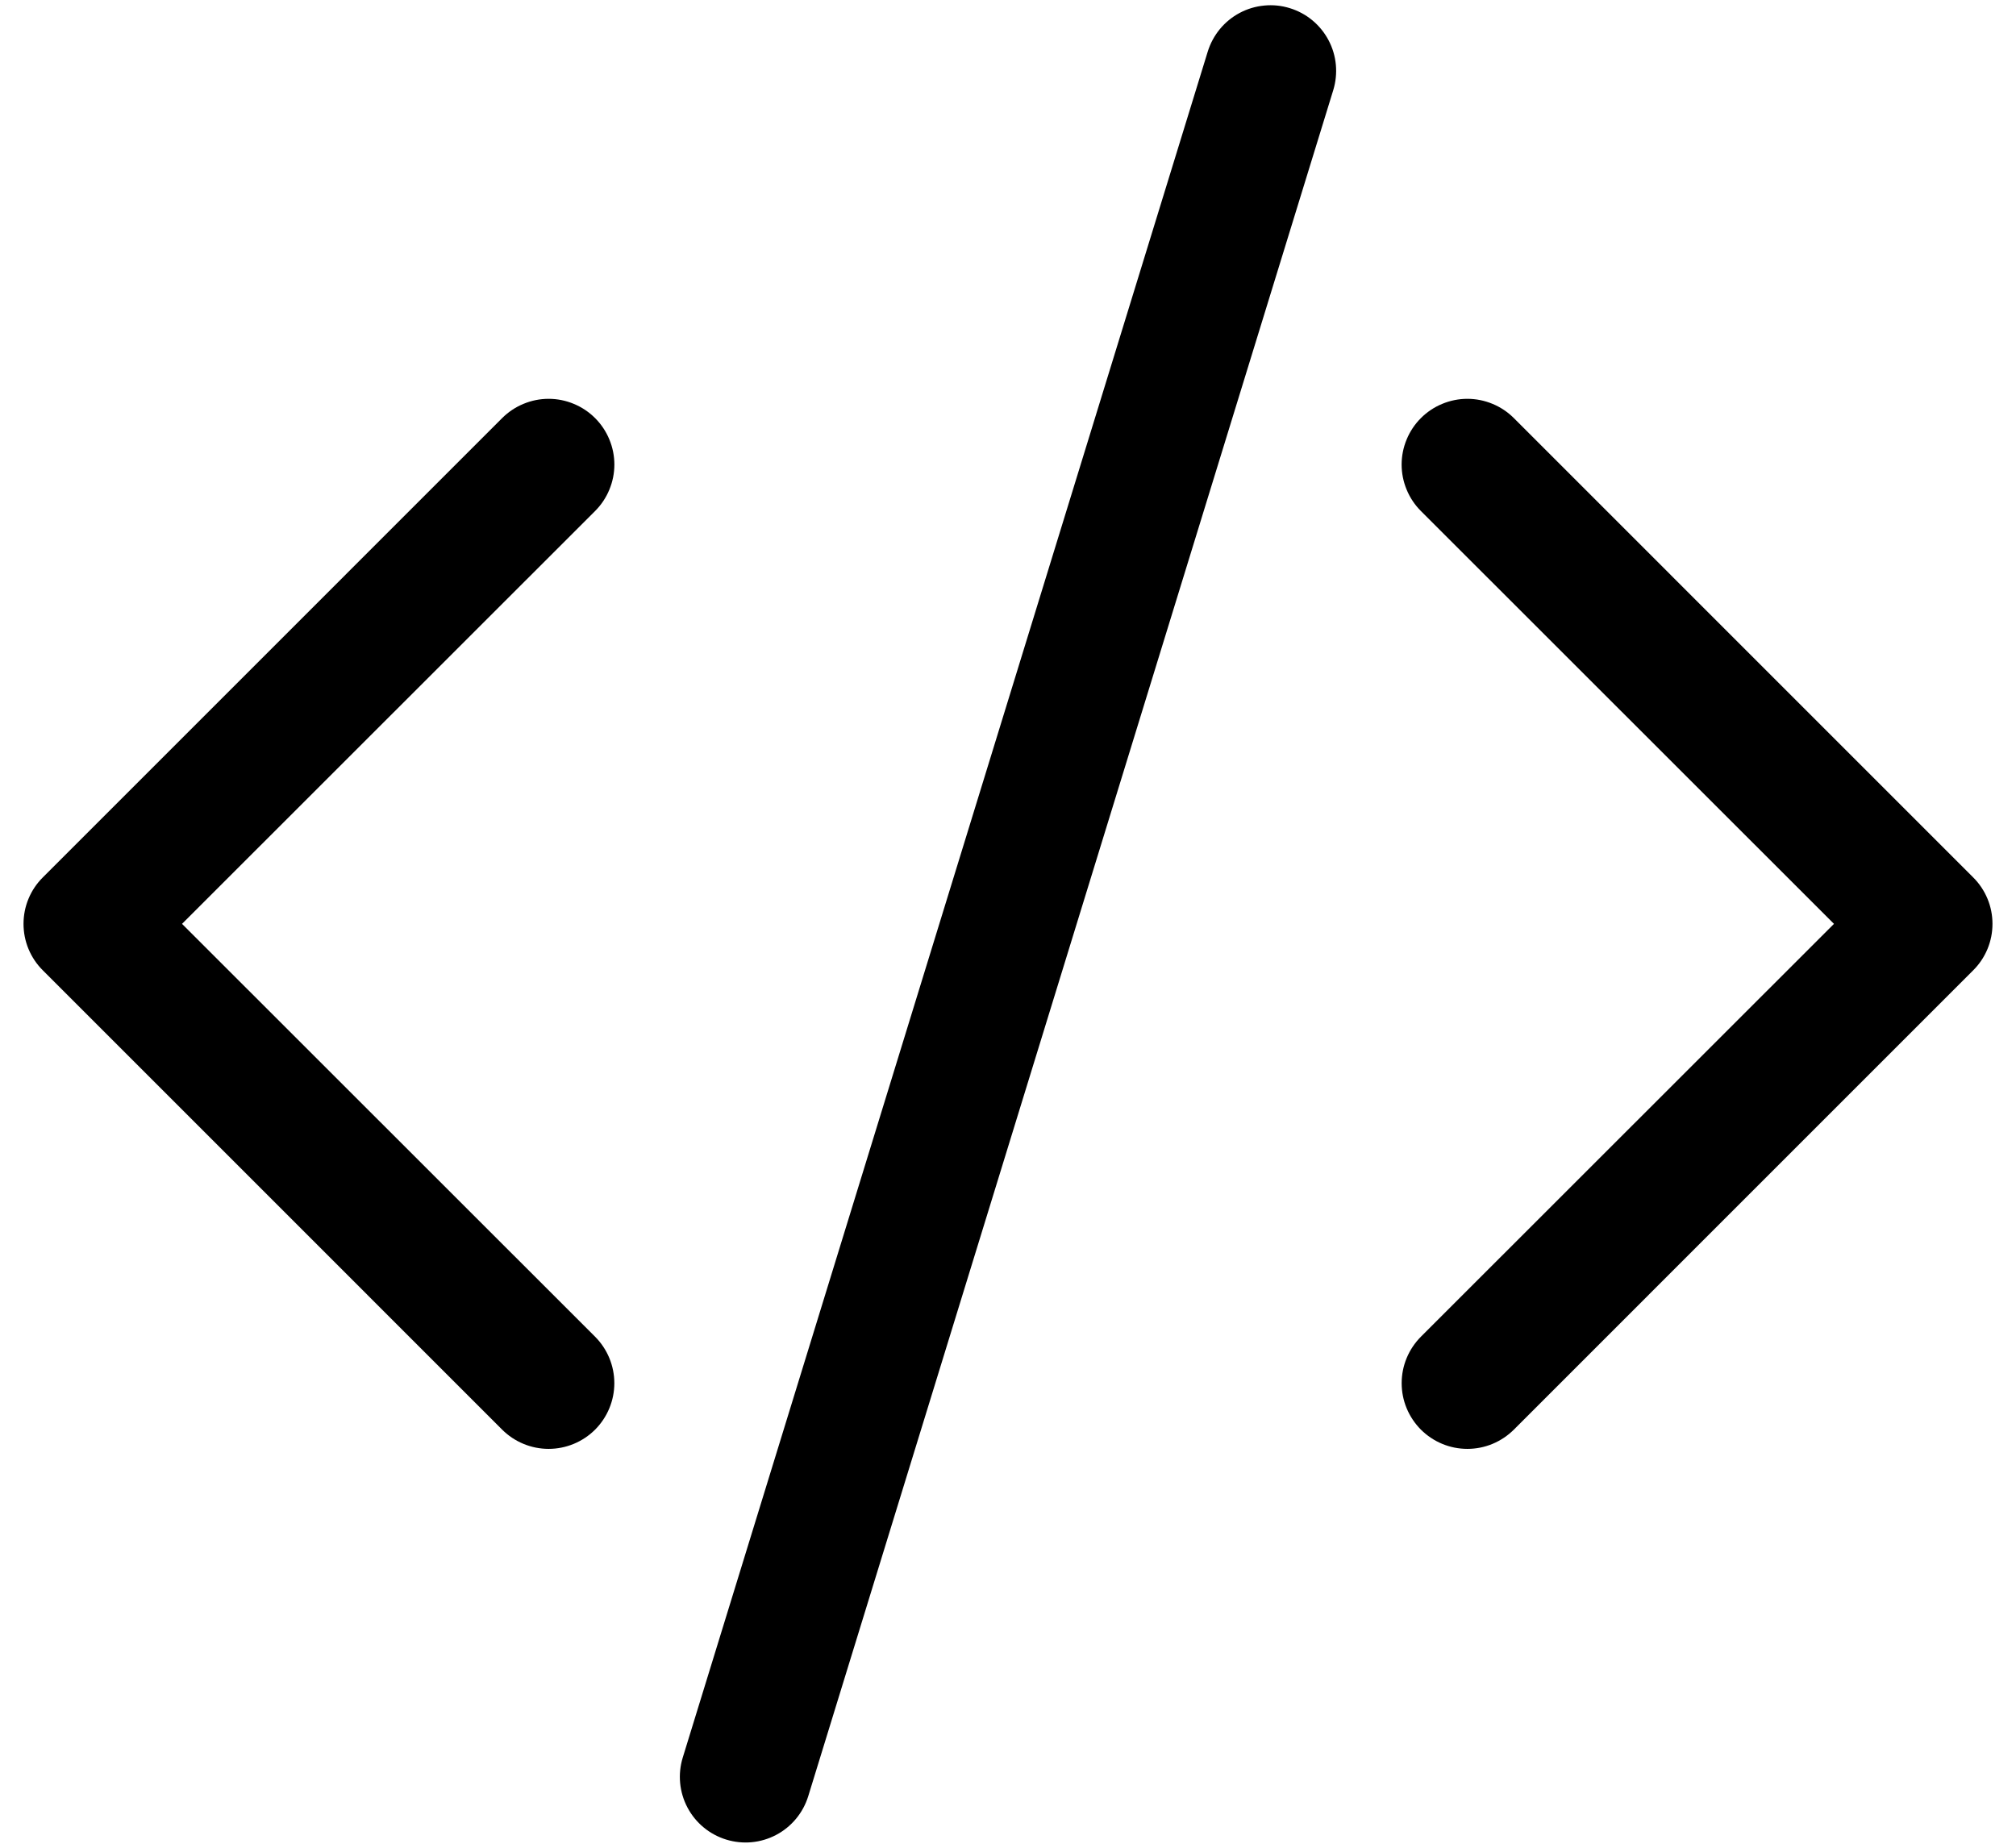
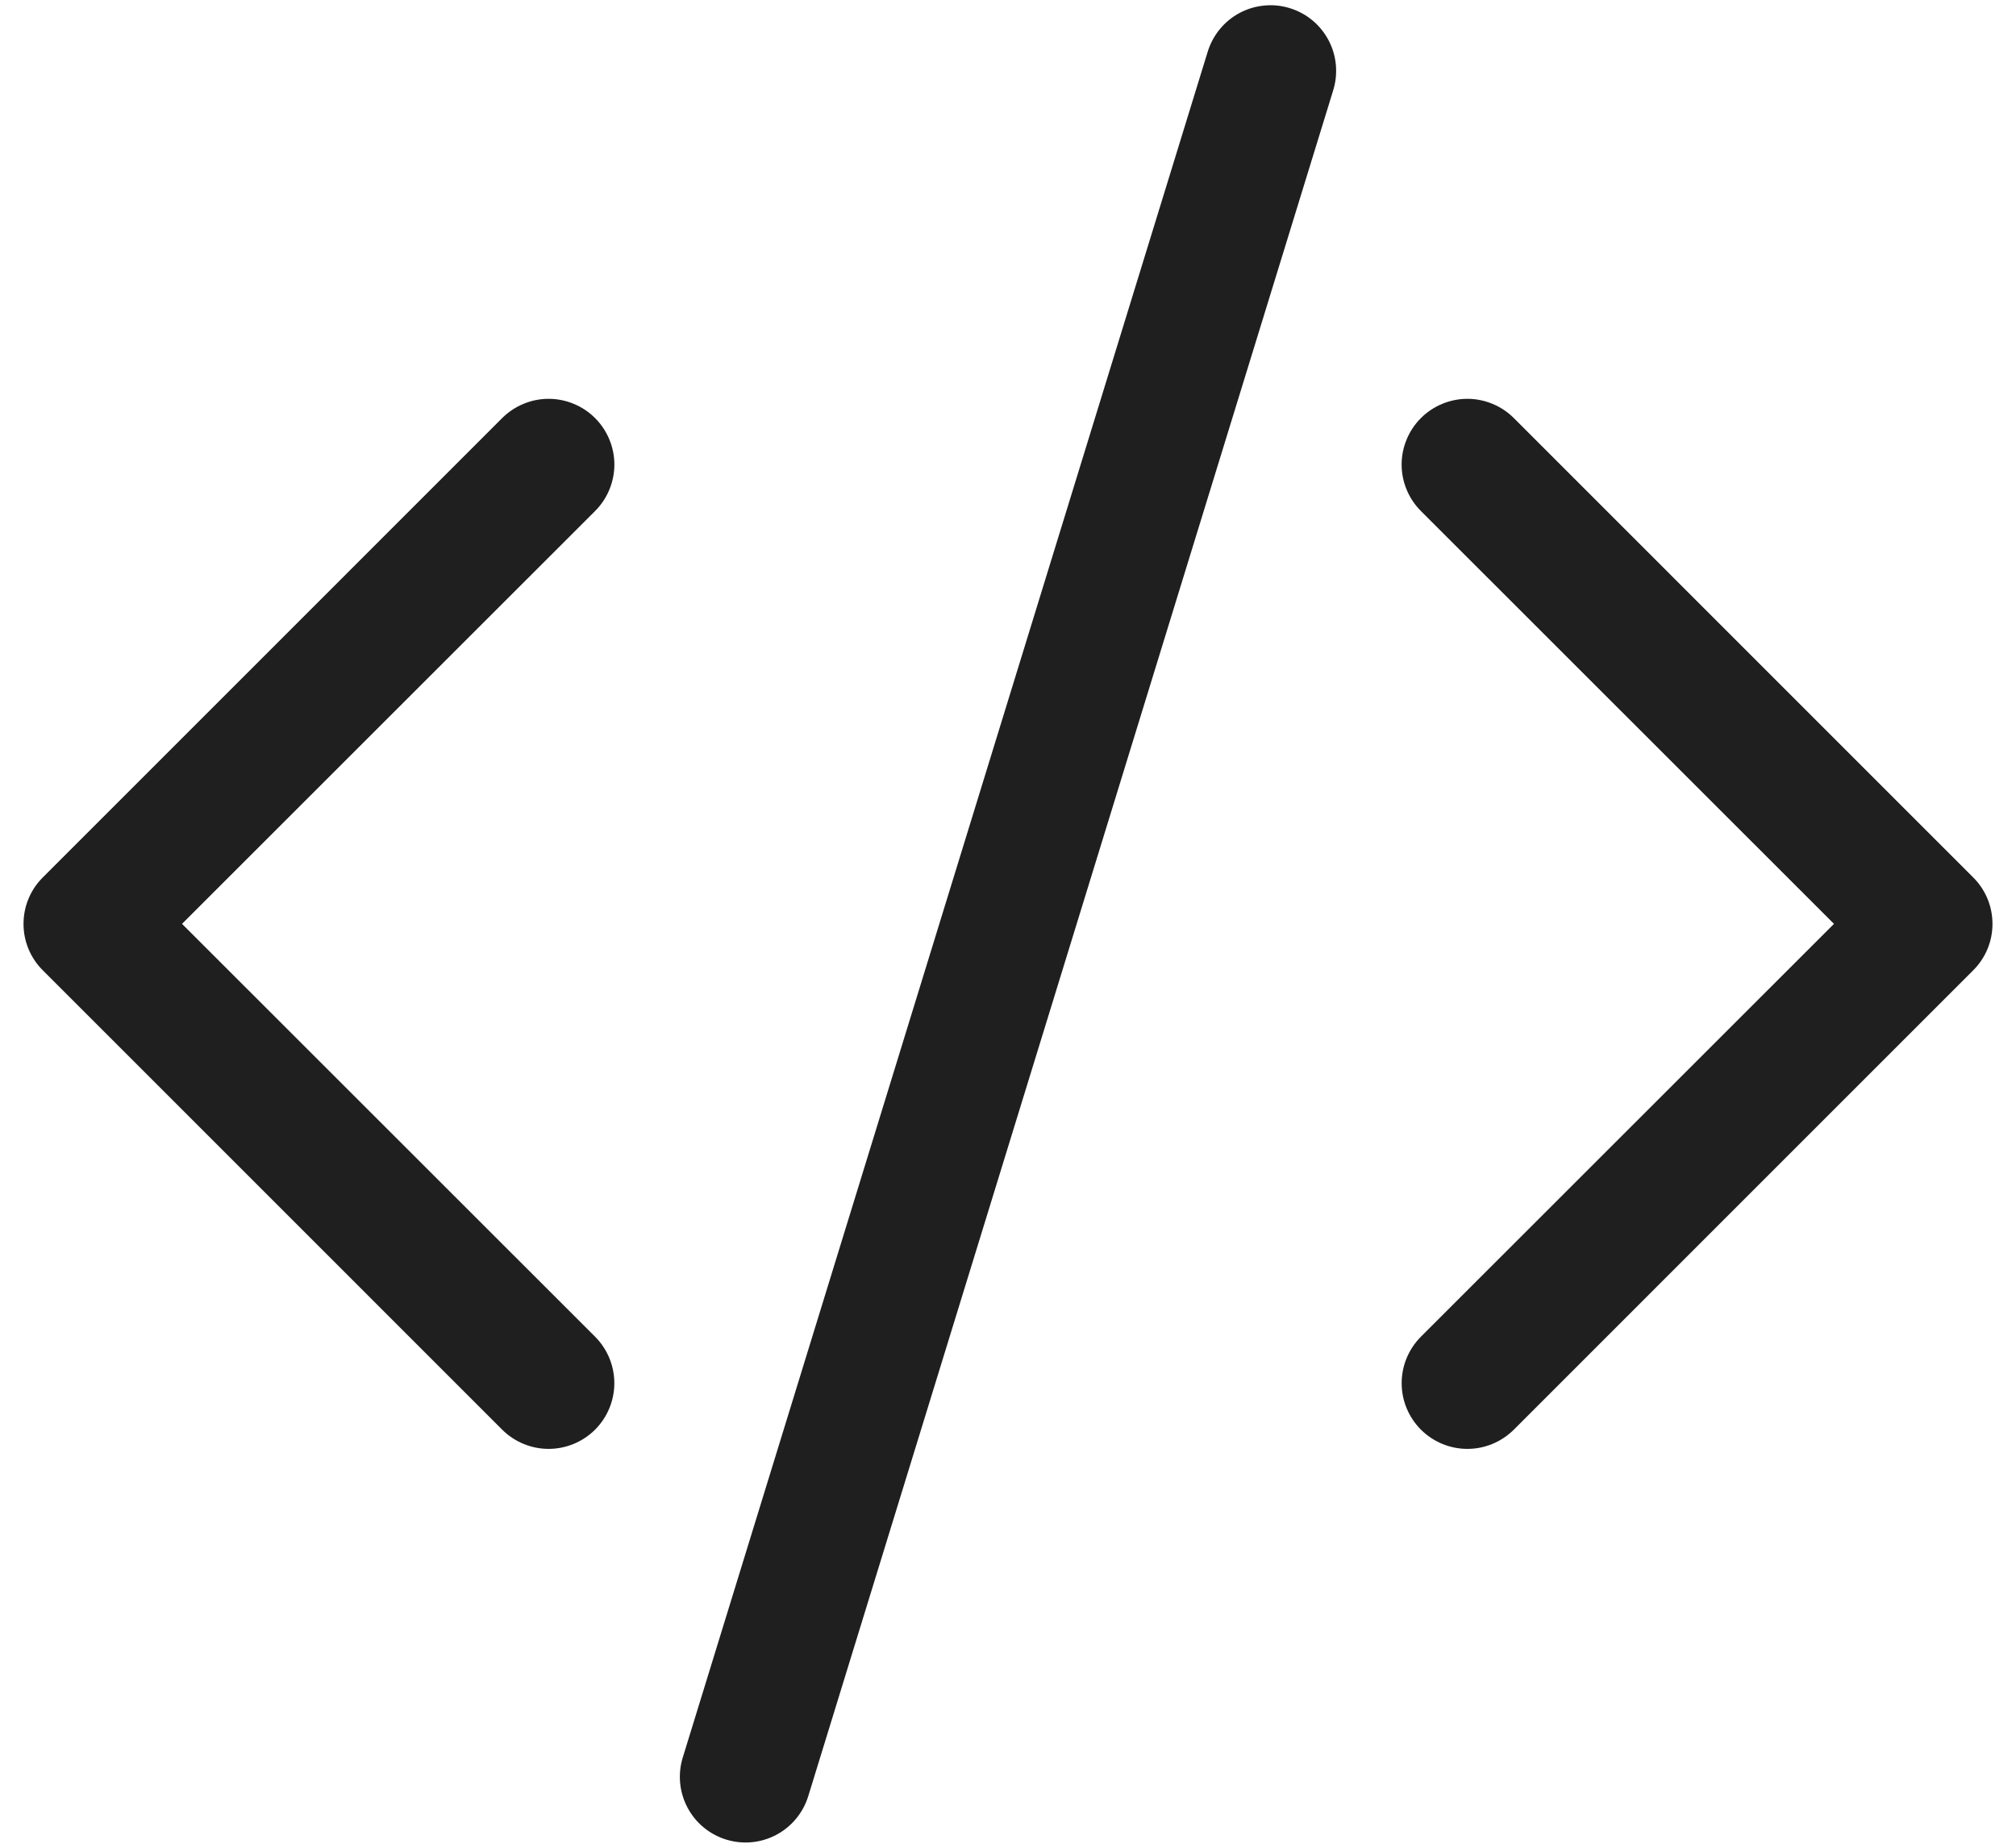
<svg xmlns="http://www.w3.org/2000/svg" width="48" height="44" viewBox="0 0 48 44" fill="none">
-   <path d="M31.744 2.147C31.804 1.951 31.825 1.745 31.806 1.54C31.787 1.336 31.727 1.137 31.631 0.956C31.535 0.775 31.404 0.614 31.246 0.483C31.088 0.352 30.905 0.254 30.709 0.194C30.513 0.133 30.307 0.112 30.103 0.132C29.898 0.151 29.7 0.21 29.519 0.306C29.337 0.402 29.177 0.533 29.046 0.691C28.915 0.85 28.817 1.032 28.756 1.228L16.256 41.853C16.134 42.249 16.175 42.678 16.369 43.044C16.563 43.41 16.894 43.684 17.291 43.806C17.687 43.928 18.115 43.888 18.481 43.694C18.848 43.5 19.122 43.168 19.244 42.772L31.744 2.147ZM14.169 9.956C14.314 10.101 14.43 10.274 14.508 10.464C14.587 10.653 14.628 10.857 14.628 11.062C14.628 11.268 14.587 11.472 14.508 11.661C14.43 11.851 14.314 12.024 14.169 12.169L4.334 22L14.169 31.831C14.462 32.125 14.627 32.523 14.627 32.938C14.627 33.352 14.462 33.75 14.169 34.044C13.875 34.337 13.477 34.502 13.062 34.502C12.648 34.502 12.25 34.337 11.956 34.044L1.019 23.106C0.873 22.961 0.758 22.789 0.679 22.599C0.6 22.409 0.56 22.206 0.56 22C0.56 21.794 0.6 21.591 0.679 21.401C0.758 21.211 0.873 21.039 1.019 20.894L11.956 9.956C12.101 9.811 12.274 9.695 12.464 9.617C12.653 9.538 12.857 9.497 13.062 9.497C13.268 9.497 13.472 9.538 13.661 9.617C13.851 9.695 14.024 9.811 14.169 9.956ZM33.831 9.956C33.686 10.101 33.57 10.274 33.492 10.464C33.413 10.653 33.372 10.857 33.372 11.062C33.372 11.268 33.413 11.472 33.492 11.661C33.57 11.851 33.686 12.024 33.831 12.169L43.666 22L33.831 31.831C33.686 31.977 33.571 32.149 33.492 32.339C33.413 32.529 33.373 32.732 33.373 32.938C33.373 33.143 33.413 33.346 33.492 33.536C33.571 33.726 33.686 33.898 33.831 34.044C33.977 34.189 34.149 34.304 34.339 34.383C34.529 34.462 34.732 34.502 34.938 34.502C35.143 34.502 35.346 34.462 35.536 34.383C35.726 34.304 35.898 34.189 36.044 34.044L46.981 23.106C47.127 22.961 47.242 22.789 47.321 22.599C47.4 22.409 47.44 22.206 47.44 22C47.44 21.794 47.4 21.591 47.321 21.401C47.242 21.211 47.127 21.039 46.981 20.894L36.044 9.956C35.899 9.811 35.726 9.695 35.536 9.617C35.346 9.538 35.143 9.497 34.938 9.497C34.732 9.497 34.529 9.538 34.339 9.617C34.149 9.695 33.976 9.811 33.831 9.956Z" fill="black" />
+   <path d="M31.744 2.147C31.804 1.951 31.825 1.745 31.806 1.54C31.787 1.336 31.727 1.137 31.631 0.956C31.535 0.775 31.404 0.614 31.246 0.483C31.088 0.352 30.905 0.254 30.709 0.194C30.513 0.133 30.307 0.112 30.103 0.132C29.898 0.151 29.7 0.21 29.519 0.306C29.337 0.402 29.177 0.533 29.046 0.691C28.915 0.85 28.817 1.032 28.756 1.228L16.256 41.853C16.134 42.249 16.175 42.678 16.369 43.044C16.563 43.41 16.894 43.684 17.291 43.806C17.687 43.928 18.115 43.888 18.481 43.694C18.848 43.5 19.122 43.168 19.244 42.772L31.744 2.147ZM14.169 9.956C14.314 10.101 14.43 10.274 14.508 10.464C14.587 10.653 14.628 10.857 14.628 11.062C14.628 11.268 14.587 11.472 14.508 11.661C14.43 11.851 14.314 12.024 14.169 12.169L4.334 22L14.169 31.831C14.462 32.125 14.627 32.523 14.627 32.938C14.627 33.352 14.462 33.75 14.169 34.044C13.875 34.337 13.477 34.502 13.062 34.502C12.648 34.502 12.25 34.337 11.956 34.044L1.019 23.106C0.873 22.961 0.758 22.789 0.679 22.599C0.6 22.409 0.56 22.206 0.56 22C0.56 21.794 0.6 21.591 0.679 21.401C0.758 21.211 0.873 21.039 1.019 20.894L11.956 9.956C12.101 9.811 12.274 9.695 12.464 9.617C12.653 9.538 12.857 9.497 13.062 9.497C13.268 9.497 13.472 9.538 13.661 9.617C13.851 9.695 14.024 9.811 14.169 9.956ZM33.831 9.956C33.686 10.101 33.57 10.274 33.492 10.464C33.413 10.653 33.372 10.857 33.372 11.062C33.372 11.268 33.413 11.472 33.492 11.661C33.57 11.851 33.686 12.024 33.831 12.169L43.666 22L33.831 31.831C33.686 31.977 33.571 32.149 33.492 32.339C33.413 32.529 33.373 32.732 33.373 32.938C33.373 33.143 33.413 33.346 33.492 33.536C33.571 33.726 33.686 33.898 33.831 34.044C33.977 34.189 34.149 34.304 34.339 34.383C34.529 34.462 34.732 34.502 34.938 34.502C35.143 34.502 35.346 34.462 35.536 34.383C35.726 34.304 35.898 34.189 36.044 34.044L46.981 23.106C47.127 22.961 47.242 22.789 47.321 22.599C47.4 22.409 47.44 22.206 47.44 22C47.44 21.794 47.4 21.591 47.321 21.401C47.242 21.211 47.127 21.039 46.981 20.894L36.044 9.956C35.899 9.811 35.726 9.695 35.536 9.617C35.346 9.538 35.143 9.497 34.938 9.497C34.732 9.497 34.529 9.538 34.339 9.617C34.149 9.695 33.976 9.811 33.831 9.956Z" fill="#1F1F1F" />
</svg>
